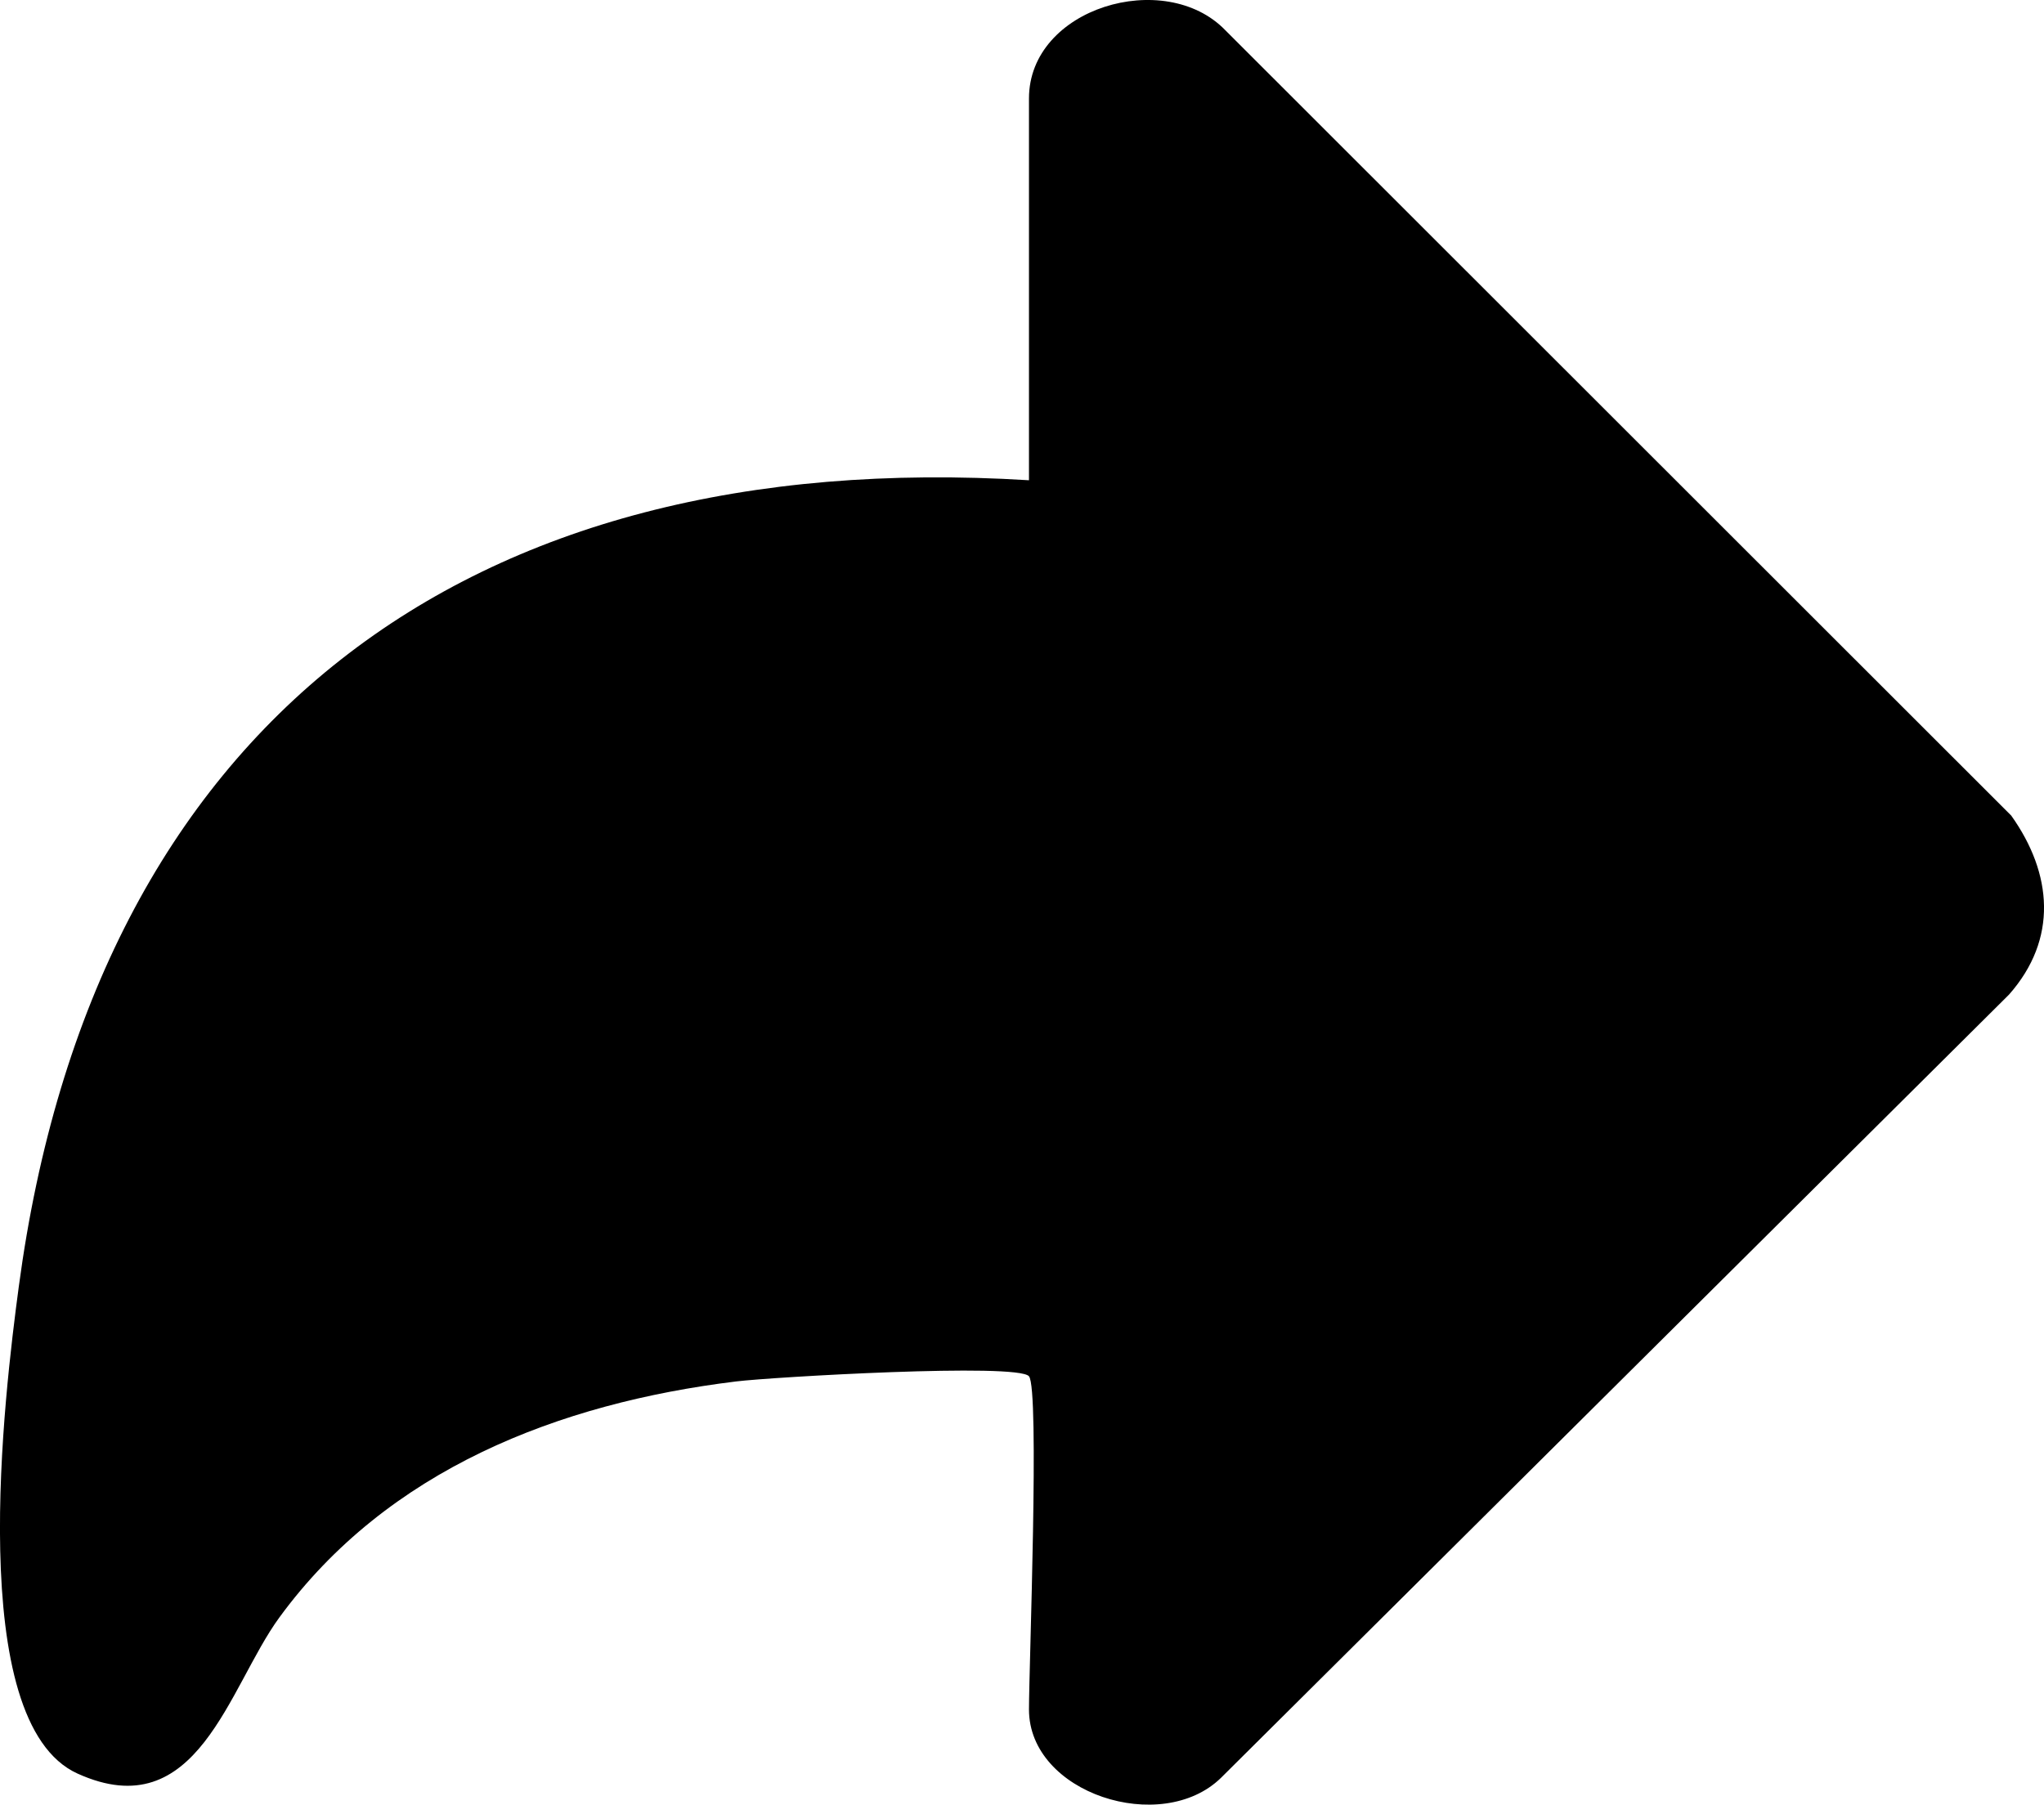
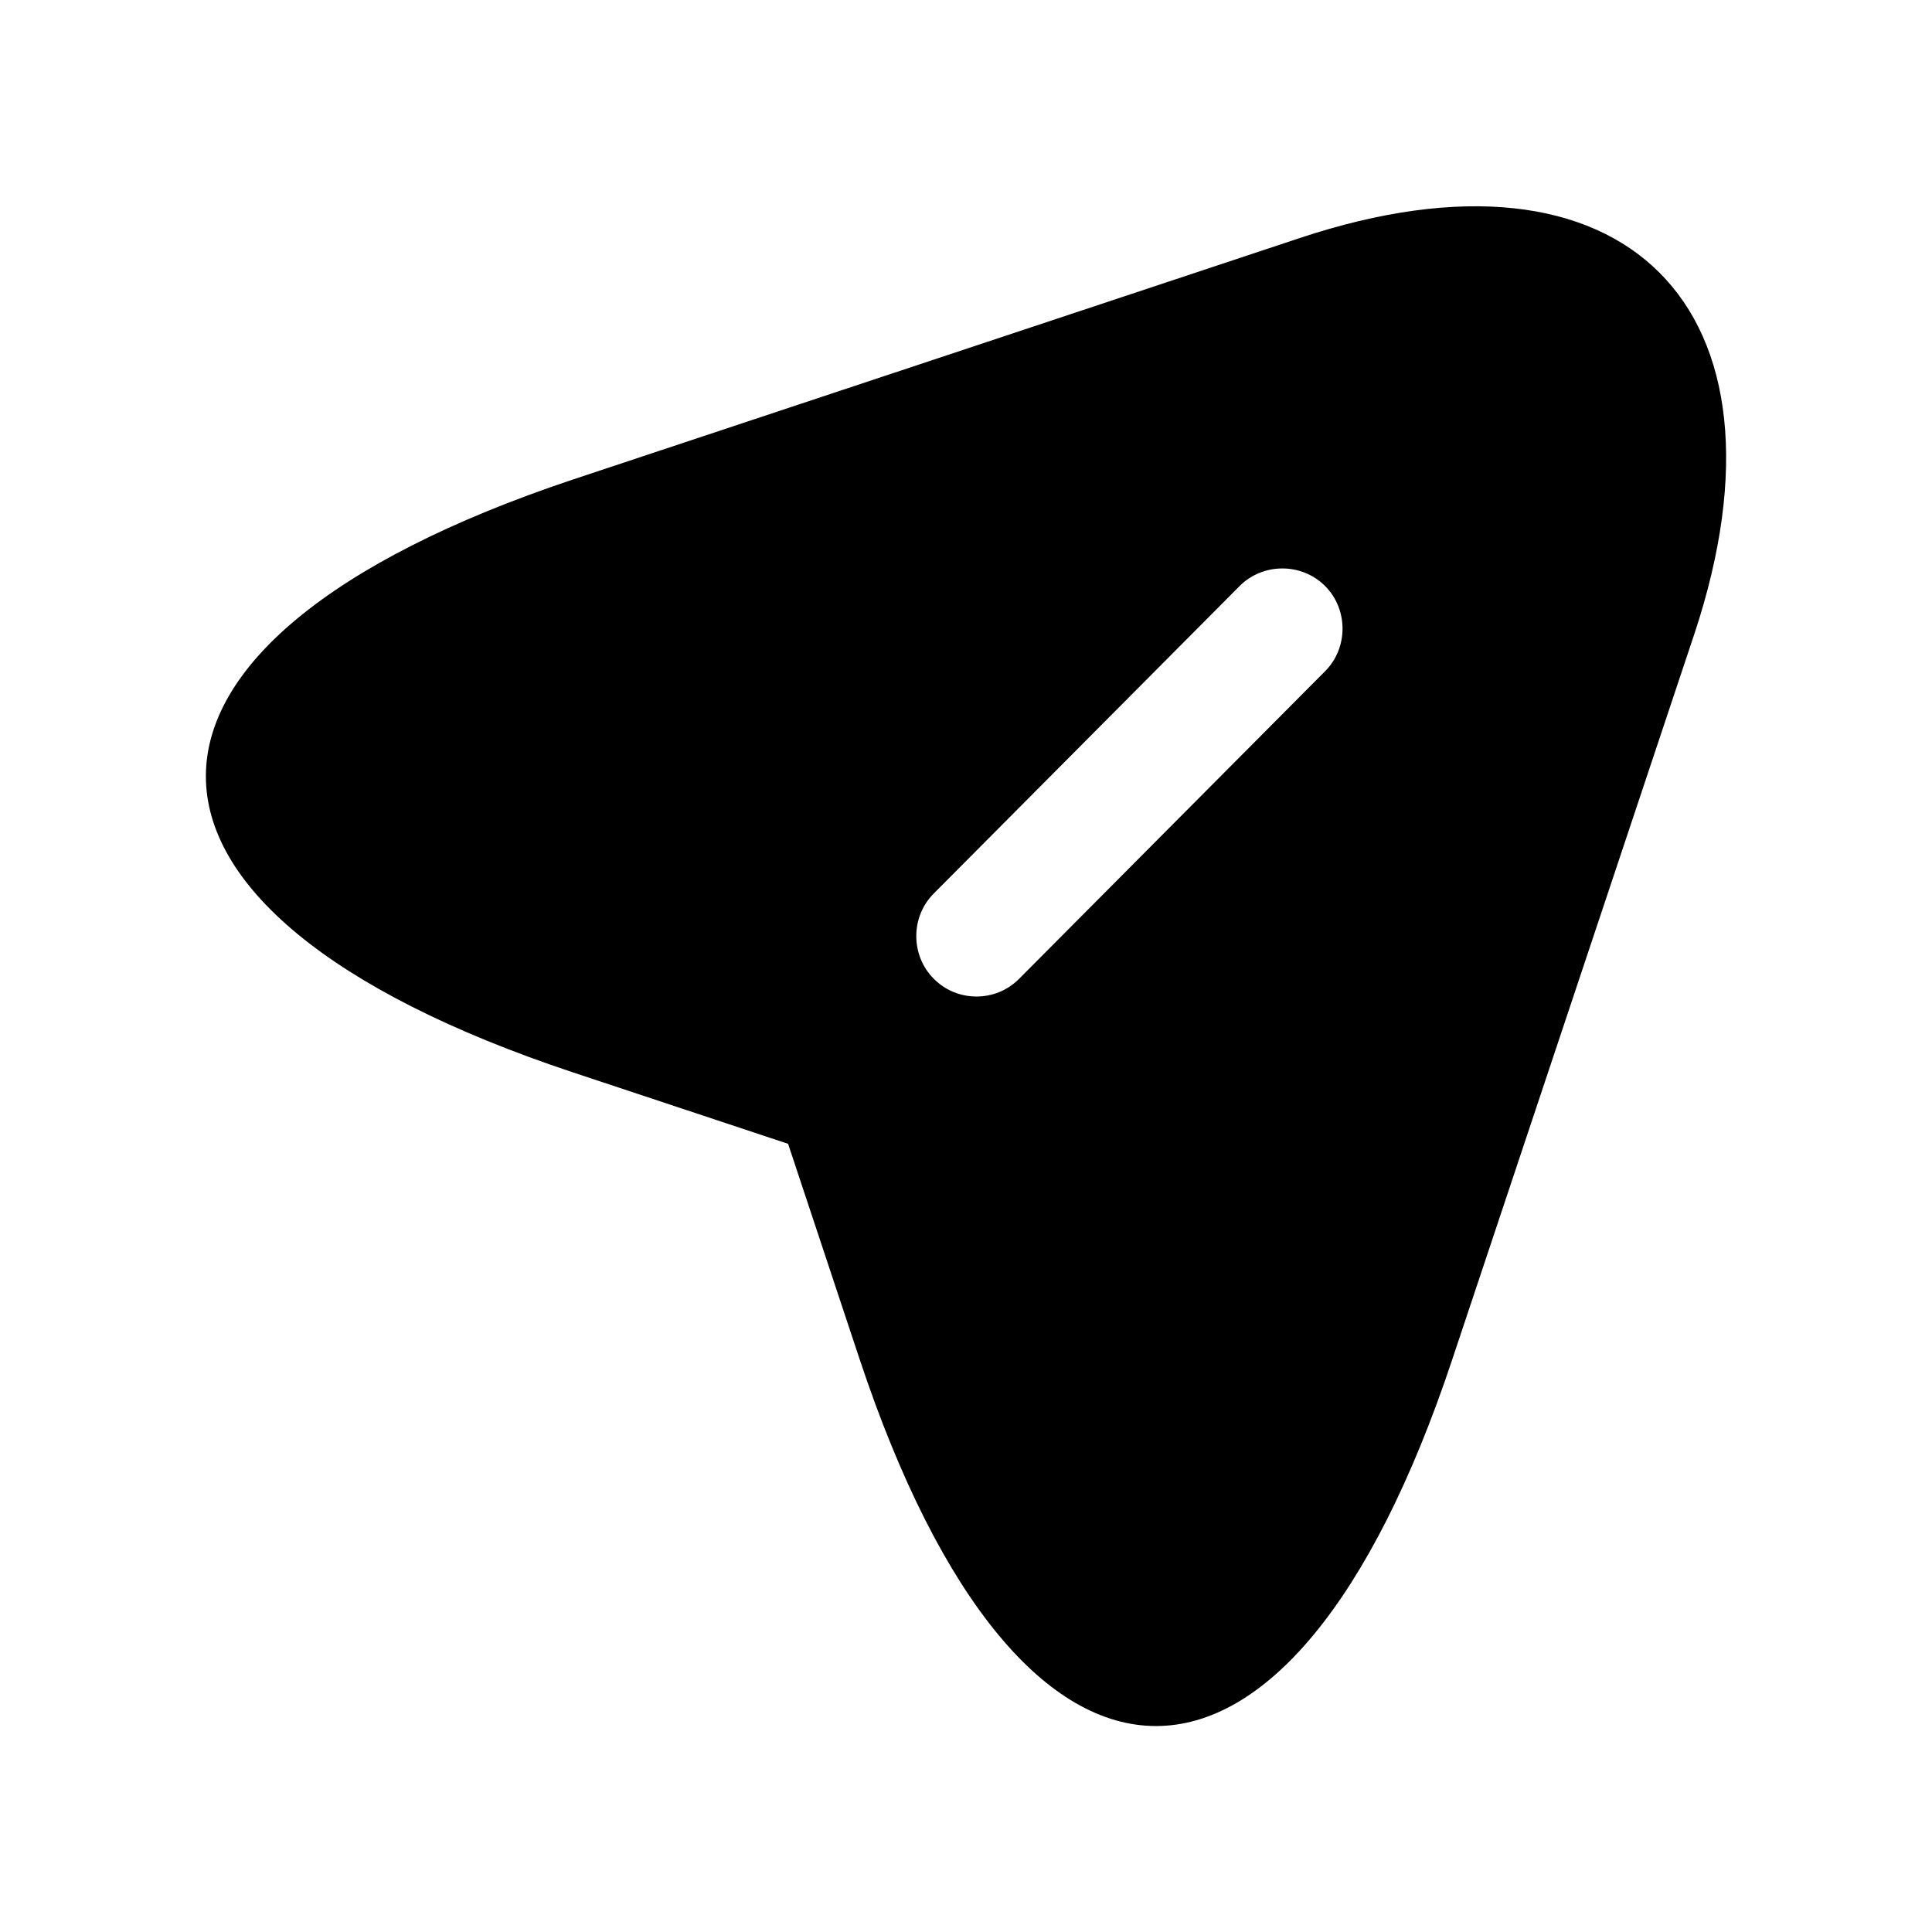
- <svg xmlns="http://www.w3.org/2000/svg" fill="currentColor" viewBox="0 0 463.04 408.87">
-   <g>
-     <path d="M455.62,184.79L277.57,6.84c-13.66-14.13-44.47-5.11-44.47,15.47v86.5C105.59,100.93,21.3,164.08,4.26,291.48c-3.24,24.21-12.42,98.72,13.31,110.36,27.17,12.3,34.16-19.55,45.7-35.35,24.49-33.54,63.33-48.58,103.5-53.5,8.2-1,63.76-4.23,66.33-1.17,2.43,2.89,0,65.91,0,75.5,0,19.04,30.02,28.63,43.49,15.49l178.53-177.47c11.11-12.58,9.85-27.41.5-40.55Z" />
+ <svg xmlns="http://www.w3.org/2000/svg" viewBox="0 0 24 24" fill="CurrentColor">
+   <g clip-path="url(#clip0_4418_8610)">
+     <path d="M16.14 2.959L7.11 5.959C1.04 7.989 1.04 11.299 7.11 13.319L9.79 14.209L10.68 16.889C12.7 22.959 16.02 22.959 18.04 16.889L21.05 7.869C22.39 3.819 20.19 1.609 16.14 2.959ZM16.46 8.339L12.66 12.159C12.51 12.309 12.32 12.379 12.13 12.379C11.94 12.379 11.75 12.309 11.6 12.159C11.31 11.869 11.31 11.389 11.6 11.099L15.4 7.279C15.69 6.989 16.17 6.989 16.46 7.279C16.75 7.569 16.75 8.049 16.46 8.339Z" />
  </g>
+   <defs>
+     <clipPath id="clip0_4418_8610">
+       <rect width="24" height="24" fill="CurrentColor" />
+     </clipPath>
+   </defs>
</svg>
